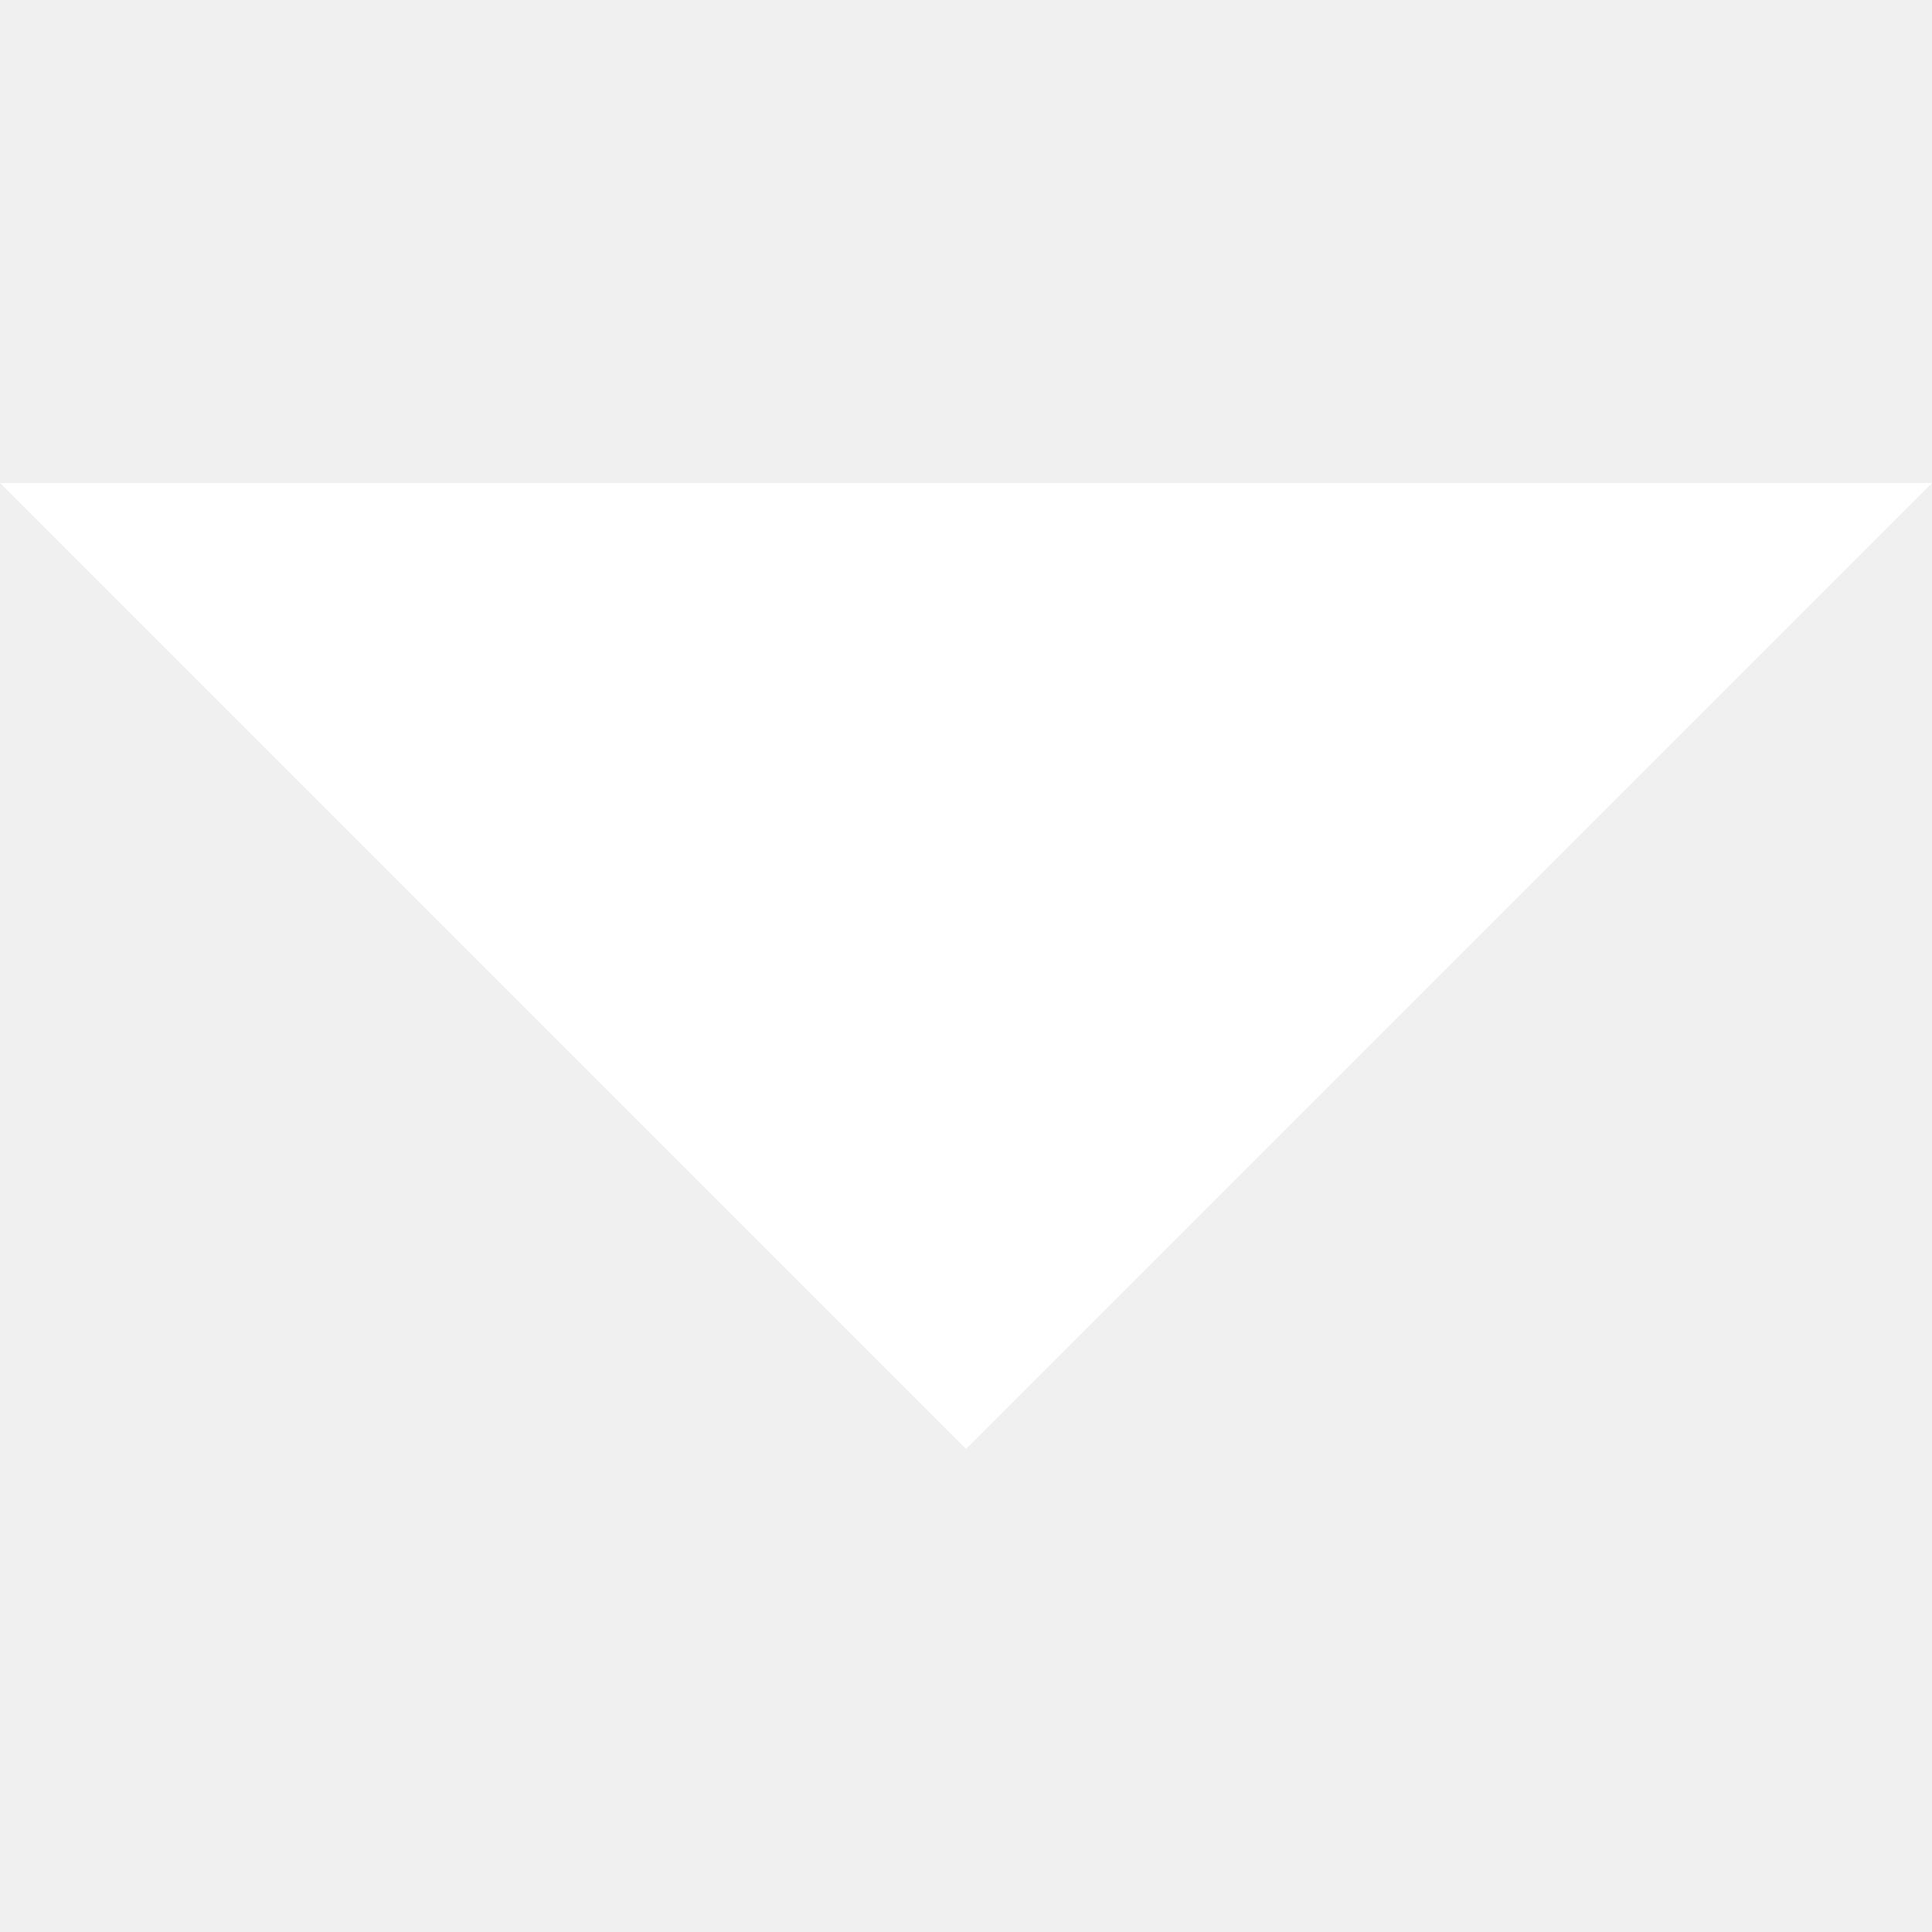
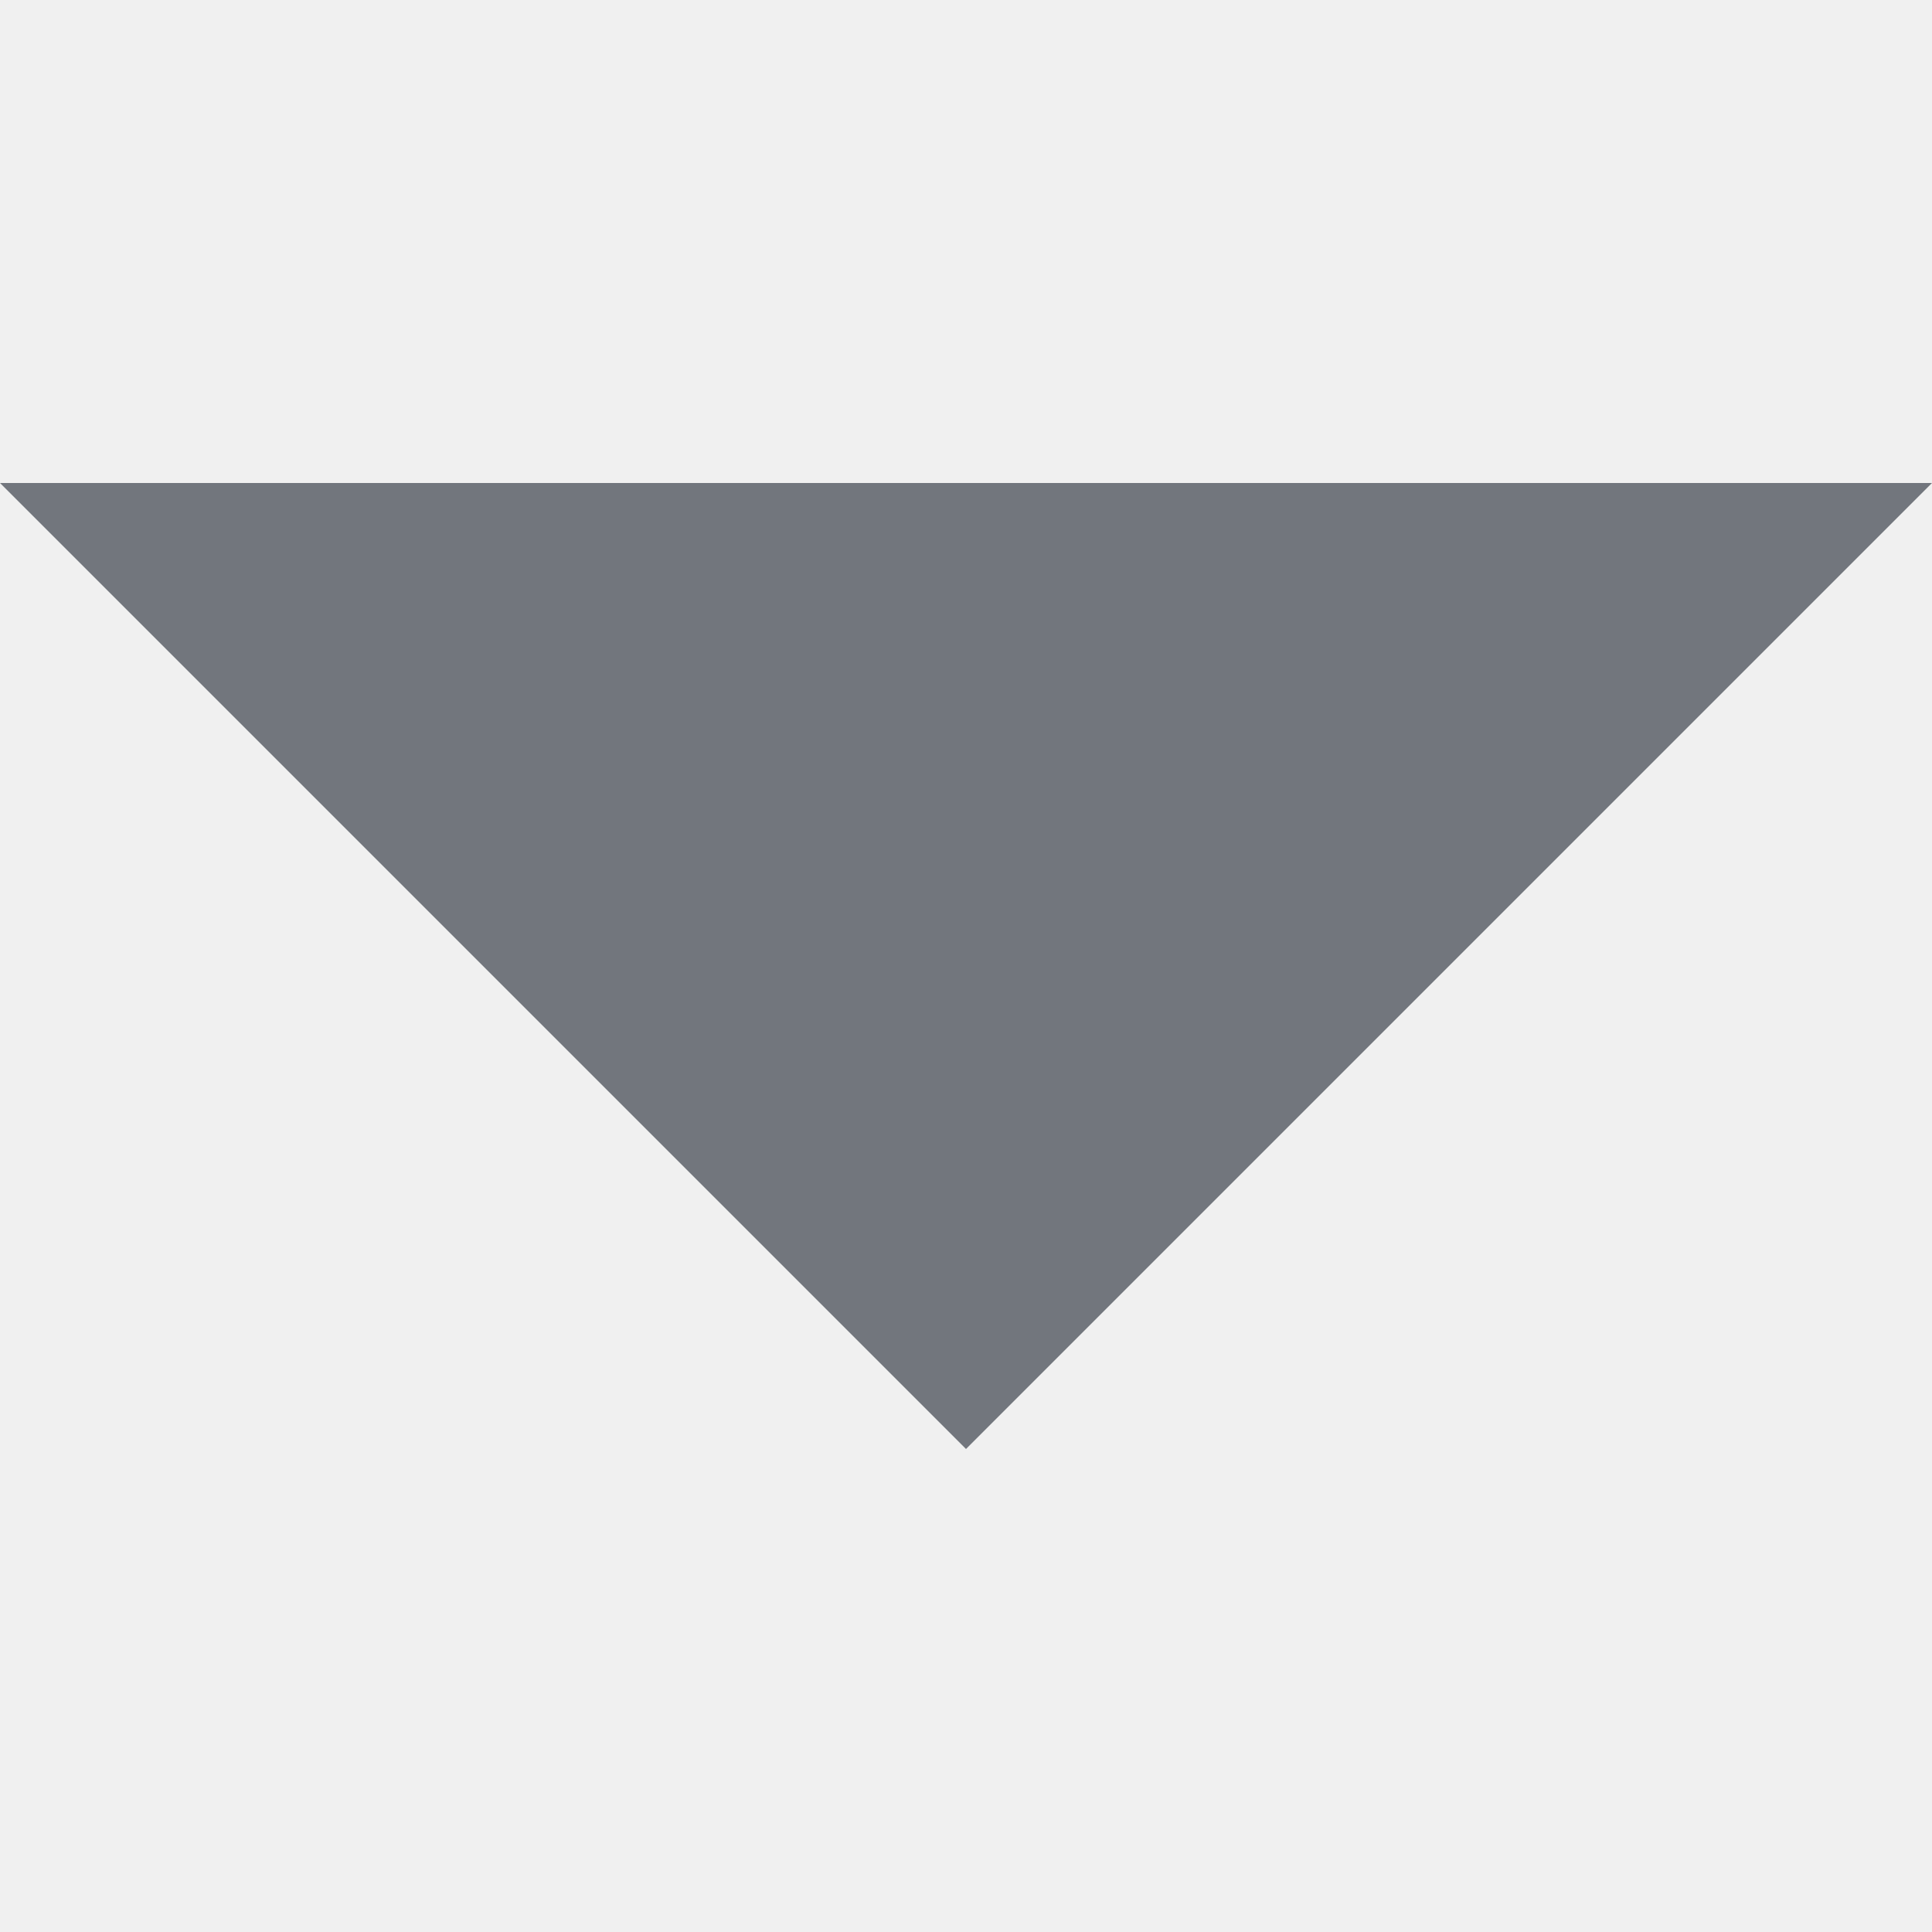
<svg xmlns="http://www.w3.org/2000/svg" width="100%" height="100%" viewBox="0 0 128 128" version="1.1" xml:space="preserve" style="fill-rule:evenodd;clip-rule:evenodd;stroke-linejoin:round;stroke-miterlimit:1.414;" id="svg20268">
  <defs id="defs20279" />
  <rect id="guisetup" x="0" y="0" width="128" height="128" style="display:inline;fill:none" />
-   <path id="path30" style="opacity:1;fill:#ffffff;fill-opacity:1;fill-rule:evenodd;stroke:none;stroke-width:3.78;stroke-linecap:butt;stroke-linejoin:round;stroke-miterlimit:4;stroke-dasharray:none;stroke-dashoffset:0;stroke-opacity:1" d="M 128,32 H 64 V 96 Z M 0,32 h 64 v 64 z" />
+   <path id="path30" style="opacity:1;fill:#72767d;fill-opacity:1;fill-rule:evenodd;stroke:none;stroke-width:3.78;stroke-linecap:butt;stroke-linejoin:round;stroke-miterlimit:4;stroke-dasharray:none;stroke-dashoffset:0;stroke-opacity:1" d="M 128,32 H 64 V 96 Z M 0,32 h 64 v 64 z" />
</svg>
